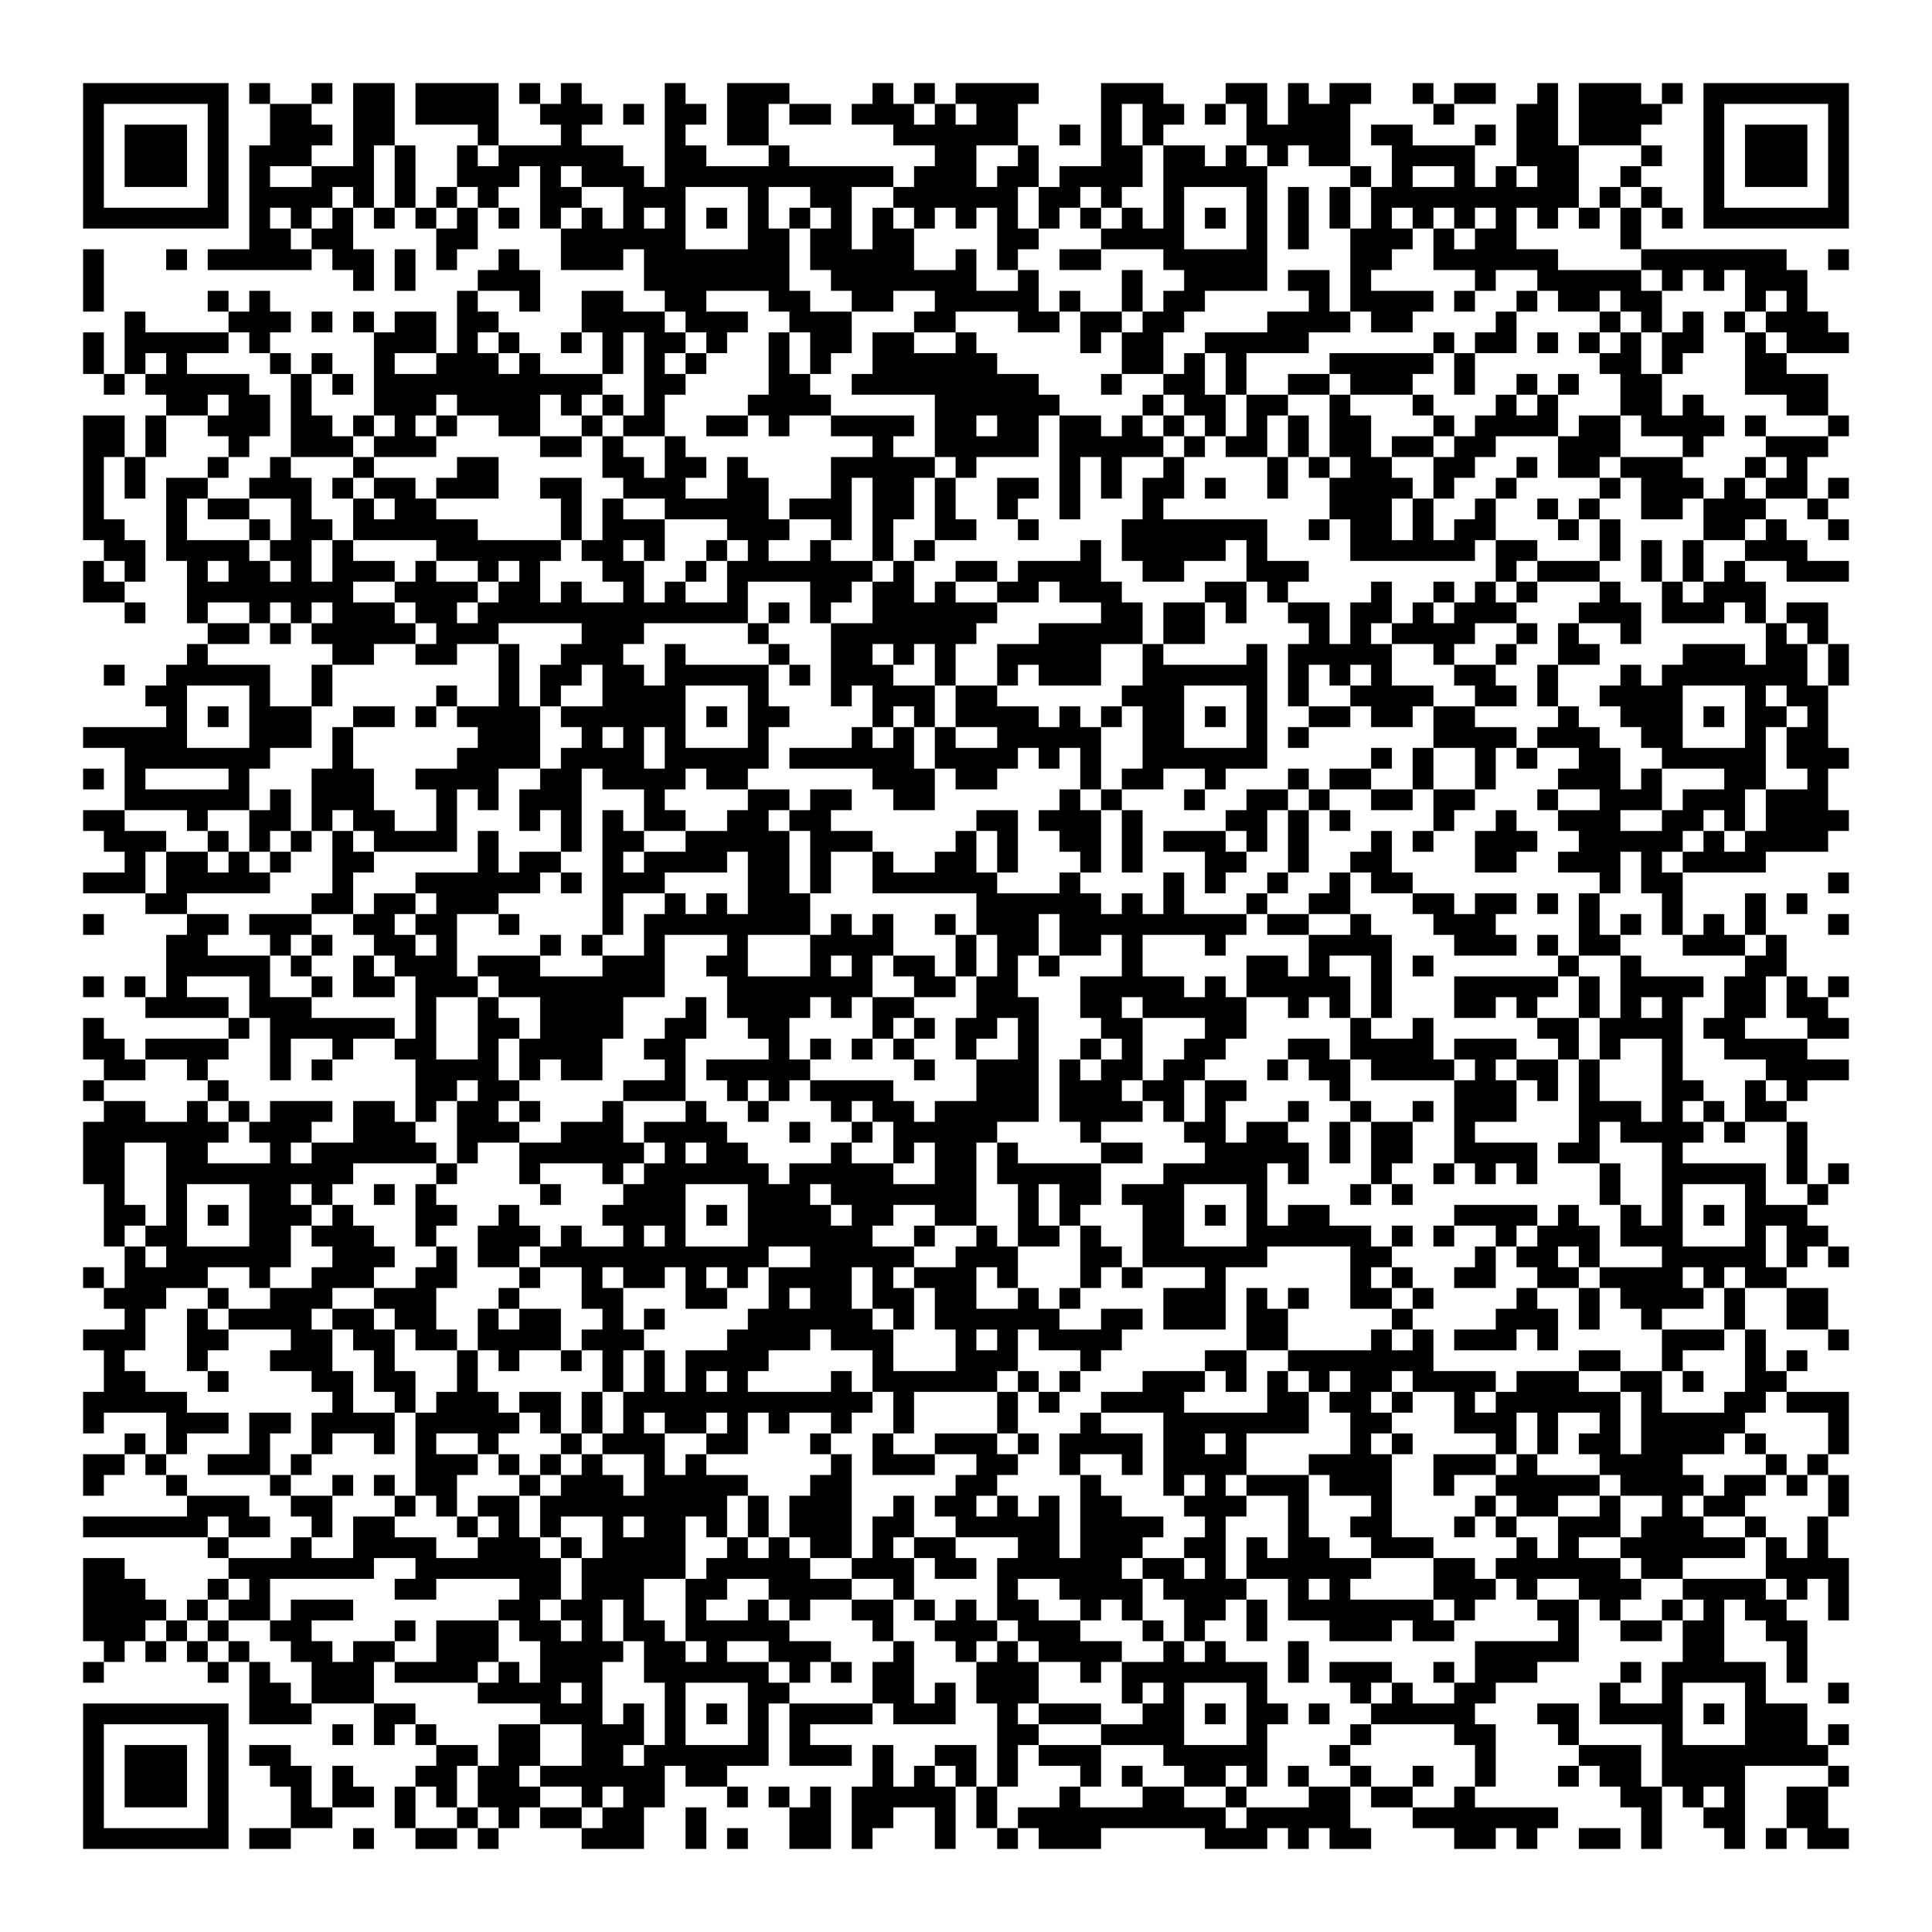
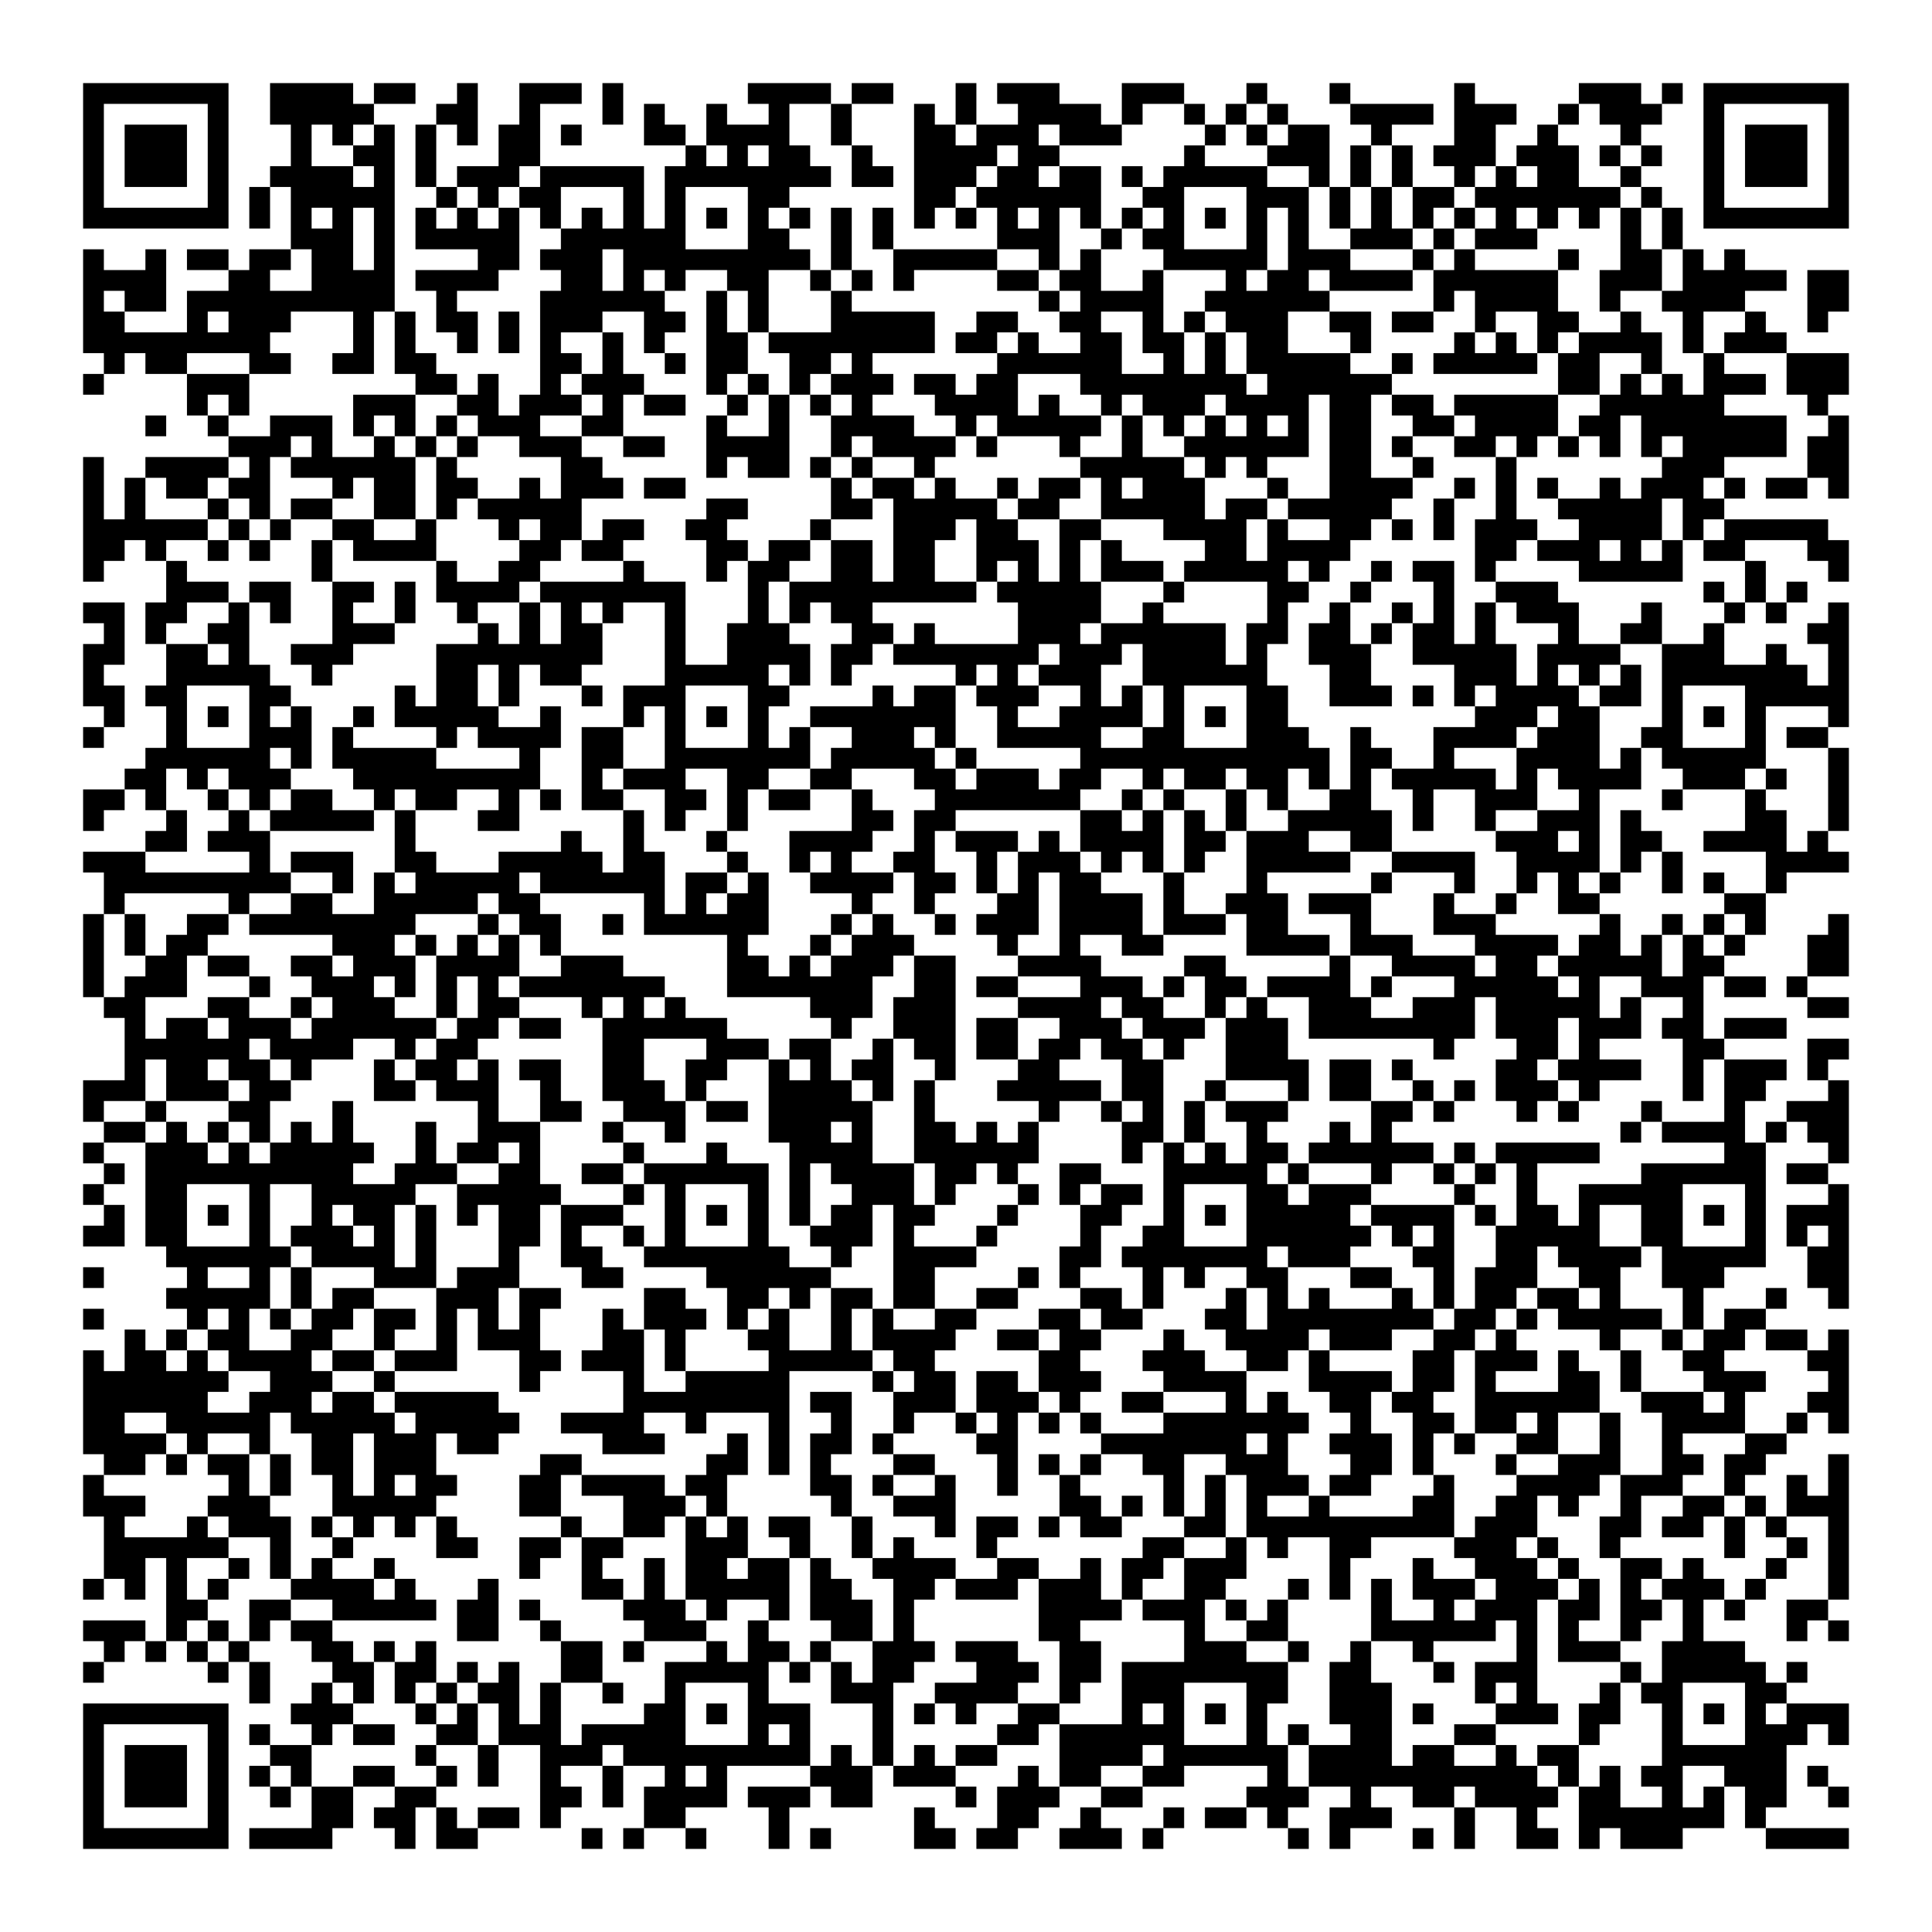
<svg width="167.4mm" height="167.4mm" viewBox="0 0 167.4 167.4" class="segno">
-   <path transform="scale(1.8)" class="qrline" stroke="#000" d="M4 4.5h7m1 0h1m2 0h1m1 0h2m1 0h4m1 0h1m1 0h1m4 0h1m2 0h3m4 0h1m1 0h1m1 0h4m3 0h3m3 0h2m1 0h1m1 0h2m2 0h1m1 0h2m2 0h1m1 0h3m1 0h1m1 0h7m-85 1h1m5 0h1m2 0h2m2 0h2m1 0h4m2 0h3m1 0h1m1 0h2m1 0h2m1 0h2m1 0h3m1 0h1m1 0h2m4 0h1m1 0h2m1 0h1m1 0h1m1 0h3m4 0h1m3 0h2m1 0h4m2 0h1m5 0h1m-85 1h1m1 0h3m1 0h1m2 0h3m1 0h2m4 0h1m3 0h1m4 0h1m2 0h2m6 0h6m2 0h1m1 0h1m1 0h1m4 0h5m1 0h2m3 0h1m1 0h2m1 0h3m3 0h1m1 0h3m1 0h1m-85 1h1m1 0h3m1 0h1m1 0h3m2 0h1m1 0h1m2 0h1m1 0h6m2 0h2m3 0h1m7 0h2m2 0h1m3 0h2m1 0h2m1 0h1m1 0h1m1 0h2m2 0h4m2 0h3m3 0h1m2 0h1m1 0h3m1 0h1m-85 1h1m1 0h3m1 0h1m1 0h1m2 0h3m1 0h1m2 0h3m1 0h1m1 0h3m1 0h11m1 0h3m1 0h2m1 0h4m1 0h5m4 0h1m1 0h1m2 0h1m1 0h1m1 0h2m2 0h1m3 0h1m1 0h3m1 0h1m-85 1h1m5 0h1m1 0h4m1 0h1m1 0h1m1 0h1m1 0h1m2 0h2m2 0h3m3 0h1m2 0h2m2 0h6m1 0h2m1 0h1m2 0h1m3 0h1m1 0h1m1 0h1m1 0h10m1 0h1m1 0h1m2 0h1m5 0h1m-85 1h7m1 0h1m1 0h1m1 0h1m1 0h1m1 0h1m1 0h1m1 0h1m1 0h1m1 0h1m1 0h1m1 0h1m1 0h1m1 0h1m1 0h1m1 0h1m1 0h1m1 0h1m1 0h1m1 0h1m1 0h1m1 0h1m1 0h1m1 0h1m1 0h1m1 0h1m1 0h1m1 0h1m1 0h1m1 0h1m1 0h1m1 0h1m1 0h1m1 0h1m1 0h1m1 0h1m1 0h7m-77 1h2m1 0h2m4 0h2m4 0h6m3 0h2m1 0h2m1 0h2m4 0h2m3 0h4m3 0h1m1 0h1m2 0h3m1 0h1m1 0h2m5 0h1m-75 1h1m3 0h1m1 0h5m1 0h2m1 0h1m1 0h1m2 0h1m2 0h3m1 0h7m1 0h5m2 0h1m1 0h1m2 0h2m3 0h5m4 0h2m2 0h6m4 0h7m2 0h1m-85 1h1m12 0h1m1 0h1m3 0h3m5 0h7m2 0h7m2 0h1m4 0h1m2 0h4m1 0h2m1 0h1m5 0h1m2 0h5m1 0h1m1 0h1m1 0h3m-83 1h1m5 0h1m1 0h1m9 0h1m2 0h1m2 0h2m2 0h2m3 0h2m2 0h2m2 0h5m1 0h1m2 0h1m1 0h2m5 0h1m1 0h4m1 0h1m2 0h1m1 0h2m1 0h2m4 0h1m1 0h1m-81 1h1m4 0h3m1 0h1m1 0h1m1 0h2m1 0h2m4 0h4m1 0h3m2 0h3m3 0h2m3 0h2m1 0h2m1 0h2m4 0h4m1 0h2m4 0h1m4 0h1m1 0h1m1 0h1m1 0h1m1 0h3m-84 1h1m1 0h5m1 0h1m5 0h3m1 0h1m1 0h1m2 0h1m1 0h1m1 0h2m1 0h1m2 0h1m1 0h2m1 0h2m2 0h1m5 0h1m1 0h2m2 0h5m6 0h1m1 0h2m1 0h1m1 0h1m1 0h1m1 0h2m2 0h1m1 0h3m-85 1h1m1 0h1m1 0h1m4 0h1m1 0h1m2 0h1m2 0h3m1 0h1m3 0h1m1 0h1m1 0h1m3 0h1m1 0h1m2 0h6m6 0h2m1 0h1m1 0h1m4 0h5m1 0h1m6 0h2m1 0h1m3 0h2m-81 1h1m1 0h5m2 0h1m1 0h1m1 0h11m2 0h2m4 0h2m2 0h9m3 0h1m2 0h2m1 0h1m2 0h2m1 0h3m2 0h1m2 0h1m1 0h1m2 0h2m4 0h4m-80 1h2m1 0h2m1 0h1m3 0h3m1 0h4m1 0h1m1 0h1m1 0h1m4 0h4m5 0h6m4 0h1m1 0h2m1 0h2m2 0h1m3 0h1m3 0h1m1 0h1m3 0h2m1 0h1m4 0h2m-84 1h2m1 0h1m2 0h3m1 0h2m1 0h1m1 0h1m1 0h1m2 0h2m2 0h1m1 0h2m2 0h2m1 0h1m2 0h4m1 0h2m1 0h2m1 0h2m1 0h1m1 0h1m1 0h1m1 0h1m1 0h1m1 0h2m3 0h1m1 0h4m1 0h2m1 0h4m1 0h1m3 0h1m-85 1h2m1 0h1m3 0h1m2 0h3m1 0h3m5 0h2m1 0h1m2 0h1m9 0h1m2 0h5m1 0h5m1 0h1m1 0h2m1 0h1m1 0h2m1 0h2m1 0h2m3 0h3m3 0h1m3 0h3m-84 1h1m1 0h1m3 0h1m2 0h1m3 0h1m4 0h2m5 0h2m1 0h2m1 0h1m4 0h5m1 0h1m4 0h1m1 0h1m2 0h1m4 0h1m1 0h1m1 0h2m2 0h2m2 0h1m1 0h2m1 0h3m3 0h1m1 0h1m-83 1h1m1 0h1m1 0h2m2 0h3m1 0h1m1 0h2m1 0h3m2 0h2m2 0h3m2 0h2m3 0h1m1 0h2m1 0h1m2 0h2m1 0h1m1 0h1m1 0h2m1 0h1m2 0h1m2 0h4m1 0h1m2 0h1m4 0h1m1 0h3m1 0h1m1 0h2m1 0h1m-85 1h1m3 0h1m1 0h2m2 0h1m2 0h1m1 0h2m6 0h1m1 0h1m2 0h5m1 0h3m1 0h2m1 0h1m2 0h1m2 0h1m3 0h1m8 0h3m1 0h1m2 0h1m2 0h1m1 0h1m2 0h2m1 0h3m2 0h1m-84 1h2m2 0h1m3 0h1m1 0h2m1 0h6m4 0h1m1 0h3m3 0h3m2 0h1m1 0h1m2 0h2m2 0h1m4 0h7m2 0h1m1 0h2m1 0h1m1 0h2m3 0h1m1 0h1m4 0h2m1 0h1m2 0h1m-84 1h2m1 0h4m1 0h2m1 0h1m4 0h6m1 0h2m1 0h1m2 0h1m1 0h1m2 0h1m2 0h1m1 0h1m7 0h1m1 0h5m1 0h1m4 0h6m1 0h2m3 0h1m1 0h1m1 0h1m2 0h3m-83 1h1m1 0h1m2 0h1m1 0h2m1 0h1m1 0h3m1 0h1m2 0h1m1 0h1m3 0h2m2 0h1m1 0h7m1 0h1m2 0h2m1 0h4m2 0h2m3 0h3m9 0h1m1 0h3m2 0h1m1 0h1m1 0h1m2 0h3m-85 1h2m3 0h8m2 0h4m1 0h2m1 0h1m2 0h1m1 0h1m2 0h1m3 0h2m1 0h2m1 0h1m2 0h2m1 0h3m4 0h2m1 0h1m4 0h1m2 0h1m1 0h1m1 0h1m3 0h1m2 0h1m1 0h3m-79 1h1m2 0h1m2 0h1m1 0h1m1 0h3m1 0h2m1 0h13m1 0h1m1 0h1m2 0h6m5 0h2m1 0h2m1 0h1m2 0h2m1 0h2m1 0h1m1 0h3m3 0h3m1 0h3m1 0h1m1 0h2m-78 1h2m1 0h1m1 0h5m1 0h3m4 0h3m5 0h1m3 0h7m3 0h5m1 0h2m5 0h1m1 0h1m1 0h4m2 0h1m1 0h1m2 0h1m6 0h1m1 0h1m-79 1h1m6 0h2m2 0h2m2 0h1m2 0h3m2 0h1m4 0h1m2 0h2m1 0h1m1 0h1m2 0h5m2 0h1m4 0h1m1 0h5m2 0h1m2 0h1m2 0h2m4 0h3m1 0h2m1 0h1m-84 1h1m2 0h5m2 0h1m8 0h1m1 0h2m1 0h2m1 0h5m1 0h1m1 0h3m2 0h1m2 0h1m1 0h3m2 0h6m1 0h1m1 0h1m1 0h1m3 0h2m2 0h1m3 0h1m1 0h7m1 0h1m-82 1h2m3 0h1m2 0h1m5 0h1m2 0h1m1 0h1m2 0h4m3 0h1m3 0h1m1 0h3m1 0h2m6 0h3m3 0h1m1 0h1m2 0h4m2 0h2m1 0h1m2 0h4m3 0h1m1 0h2m-80 1h1m1 0h1m1 0h3m2 0h2m1 0h1m1 0h4m1 0h6m1 0h1m1 0h2m4 0h1m1 0h1m1 0h4m1 0h1m1 0h1m1 0h2m1 0h1m1 0h1m2 0h2m1 0h2m1 0h2m4 0h1m2 0h3m1 0h1m1 0h2m1 0h1m-84 1h5m3 0h3m1 0h1m6 0h3m2 0h1m1 0h1m1 0h1m3 0h1m4 0h1m1 0h1m1 0h1m2 0h5m2 0h2m3 0h1m1 0h1m6 0h4m1 0h3m2 0h2m3 0h1m1 0h2m-82 1h7m3 0h1m5 0h4m1 0h4m1 0h5m1 0h6m1 0h4m1 0h1m1 0h1m2 0h6m5 0h1m1 0h1m2 0h1m1 0h1m2 0h2m2 0h5m1 0h3m-85 1h1m1 0h1m4 0h1m3 0h3m2 0h4m2 0h2m1 0h4m1 0h2m6 0h3m1 0h2m4 0h1m1 0h2m2 0h1m3 0h1m1 0h2m2 0h1m2 0h1m3 0h3m1 0h1m3 0h2m2 0h1m-82 1h6m1 0h1m1 0h3m3 0h1m1 0h1m1 0h3m3 0h1m4 0h2m1 0h2m2 0h2m6 0h1m1 0h1m3 0h1m2 0h2m1 0h1m2 0h2m1 0h2m3 0h1m2 0h3m1 0h3m1 0h3m-84 1h2m3 0h1m2 0h2m1 0h1m1 0h2m2 0h1m3 0h1m1 0h1m1 0h1m1 0h2m2 0h2m1 0h2m7 0h2m1 0h3m1 0h1m4 0h2m1 0h1m1 0h1m4 0h1m2 0h1m2 0h3m2 0h2m1 0h1m1 0h4m-84 1h3m2 0h1m1 0h1m1 0h1m1 0h1m1 0h4m1 0h1m3 0h1m1 0h2m2 0h5m1 0h3m4 0h1m1 0h1m2 0h2m1 0h1m1 0h3m1 0h1m1 0h1m3 0h1m1 0h1m2 0h3m2 0h5m1 0h1m1 0h4m-82 1h1m1 0h2m1 0h1m1 0h1m2 0h2m5 0h1m1 0h2m2 0h1m1 0h4m1 0h2m1 0h1m2 0h1m2 0h2m1 0h1m3 0h1m1 0h1m3 0h2m2 0h1m2 0h2m4 0h2m2 0h3m1 0h1m1 0h4m-81 1h3m1 0h5m3 0h1m3 0h6m1 0h1m1 0h3m4 0h2m1 0h1m2 0h6m3 0h1m4 0h1m1 0h1m2 0h1m2 0h1m1 0h2m9 0h1m1 0h2m7 0h1m-82 1h2m6 0h2m1 0h2m1 0h3m5 0h1m2 0h1m1 0h1m1 0h3m8 0h6m1 0h1m1 0h1m3 0h1m2 0h2m3 0h2m1 0h2m1 0h1m1 0h1m3 0h1m3 0h1m1 0h1m-83 1h1m4 0h2m1 0h3m2 0h2m1 0h2m2 0h1m4 0h1m1 0h8m1 0h1m1 0h1m2 0h1m1 0h3m1 0h9m1 0h2m2 0h1m3 0h3m4 0h1m1 0h1m1 0h1m1 0h1m1 0h1m3 0h1m-81 1h2m3 0h1m1 0h1m2 0h2m1 0h1m4 0h1m1 0h1m2 0h1m3 0h1m3 0h4m3 0h1m1 0h2m1 0h2m1 0h1m3 0h1m4 0h4m3 0h3m1 0h1m1 0h2m3 0h3m1 0h1m-78 1h5m1 0h1m2 0h1m1 0h3m1 0h3m3 0h3m2 0h2m3 0h1m1 0h1m1 0h2m1 0h1m1 0h1m1 0h1m3 0h1m5 0h2m1 0h1m2 0h1m1 0h1m6 0h1m2 0h1m5 0h2m-82 1h1m1 0h1m1 0h1m3 0h1m2 0h1m1 0h2m1 0h3m1 0h8m3 0h7m2 0h2m1 0h2m3 0h5m1 0h1m1 0h5m1 0h1m3 0h5m1 0h1m1 0h4m1 0h2m1 0h1m1 0h1m-82 1h4m1 0h3m5 0h1m2 0h1m2 0h4m3 0h1m1 0h4m1 0h1m1 0h2m3 0h3m2 0h2m1 0h5m2 0h1m1 0h1m1 0h1m3 0h2m1 0h1m2 0h1m1 0h1m1 0h1m2 0h2m1 0h2m-84 1h1m6 0h1m1 0h6m1 0h1m2 0h2m1 0h4m2 0h2m2 0h2m4 0h1m1 0h1m1 0h2m1 0h1m3 0h2m3 0h2m5 0h1m2 0h1m5 0h2m1 0h4m1 0h2m3 0h2m-85 1h2m1 0h4m2 0h1m2 0h1m2 0h2m2 0h1m1 0h4m2 0h2m4 0h1m1 0h1m1 0h1m1 0h1m2 0h1m2 0h1m2 0h1m1 0h1m2 0h2m3 0h2m1 0h4m1 0h3m2 0h1m1 0h1m2 0h1m2 0h4m-82 1h2m2 0h1m3 0h1m1 0h1m4 0h4m1 0h1m1 0h2m3 0h1m1 0h5m5 0h1m2 0h3m1 0h1m1 0h2m1 0h2m3 0h1m1 0h2m1 0h4m1 0h1m1 0h2m1 0h1m3 0h1m4 0h4m-85 1h1m5 0h1m9 0h2m1 0h2m5 0h3m2 0h1m1 0h1m1 0h4m4 0h3m1 0h3m1 0h2m1 0h2m4 0h1m5 0h3m1 0h1m1 0h1m3 0h2m2 0h1m1 0h1m-82 1h2m2 0h1m1 0h1m1 0h3m1 0h2m1 0h1m1 0h2m1 0h1m3 0h1m3 0h1m2 0h1m3 0h1m1 0h2m1 0h5m1 0h4m1 0h1m1 0h1m3 0h1m2 0h1m2 0h1m1 0h3m3 0h3m1 0h1m1 0h1m1 0h2m-82 1h7m1 0h3m2 0h3m2 0h3m2 0h3m1 0h4m3 0h1m2 0h1m1 0h5m4 0h1m4 0h2m1 0h2m2 0h1m1 0h2m2 0h1m5 0h1m1 0h4m1 0h1m2 0h1m-83 1h2m2 0h2m3 0h1m1 0h6m1 0h1m2 0h6m1 0h1m1 0h2m4 0h1m2 0h1m1 0h2m1 0h1m4 0h2m3 0h5m1 0h1m1 0h2m2 0h4m1 0h2m3 0h1m5 0h1m-83 1h2m2 0h9m4 0h1m3 0h1m3 0h1m1 0h6m1 0h5m2 0h2m1 0h5m3 0h5m1 0h1m3 0h1m2 0h1m1 0h1m1 0h1m3 0h1m2 0h5m1 0h1m1 0h1m-84 1h1m2 0h1m3 0h2m1 0h1m2 0h1m1 0h1m5 0h1m3 0h3m3 0h3m1 0h7m2 0h1m1 0h2m1 0h3m3 0h1m4 0h1m1 0h1m9 0h1m2 0h1m3 0h1m2 0h1m-83 1h2m1 0h1m1 0h1m1 0h3m1 0h1m3 0h2m2 0h1m4 0h4m1 0h1m1 0h4m1 0h2m2 0h2m2 0h1m1 0h1m3 0h2m1 0h1m1 0h1m1 0h2m6 0h4m1 0h1m2 0h1m1 0h1m1 0h1m1 0h3m-82 1h1m1 0h2m3 0h2m1 0h3m2 0h1m2 0h3m1 0h1m2 0h1m1 0h1m3 0h6m2 0h1m2 0h1m1 0h2m1 0h1m2 0h2m3 0h6m1 0h1m1 0h1m2 0h1m1 0h3m1 0h3m3 0h1m1 0h2m-82 1h1m1 0h6m2 0h3m2 0h1m1 0h2m1 0h11m2 0h5m2 0h3m3 0h2m1 0h6m4 0h2m4 0h1m1 0h2m1 0h1m3 0h5m1 0h1m1 0h1m-85 1h1m1 0h4m2 0h1m2 0h3m2 0h2m3 0h1m2 0h1m1 0h2m1 0h1m1 0h1m1 0h4m1 0h1m1 0h3m1 0h1m3 0h1m1 0h1m3 0h1m6 0h1m1 0h1m2 0h2m2 0h2m1 0h4m1 0h1m1 0h2m-81 1h3m2 0h1m2 0h3m2 0h3m3 0h1m3 0h2m3 0h2m2 0h1m1 0h2m1 0h2m1 0h2m2 0h1m1 0h1m4 0h3m1 0h1m1 0h1m2 0h2m1 0h1m4 0h1m2 0h1m1 0h4m1 0h1m2 0h2m-82 1h1m2 0h1m1 0h4m1 0h2m1 0h2m2 0h1m1 0h2m2 0h1m1 0h1m4 0h6m1 0h1m1 0h6m2 0h2m1 0h3m1 0h2m5 0h1m4 0h3m1 0h1m2 0h1m3 0h1m2 0h2m-84 1h3m2 0h2m3 0h2m1 0h2m1 0h2m1 0h4m1 0h3m4 0h4m1 0h3m3 0h1m1 0h1m1 0h4m6 0h2m4 0h1m1 0h1m1 0h3m1 0h1m5 0h3m1 0h1m3 0h1m-84 1h1m3 0h1m3 0h3m2 0h1m3 0h1m1 0h1m2 0h1m1 0h1m1 0h1m1 0h4m5 0h1m3 0h3m3 0h1m5 0h2m2 0h7m7 0h2m2 0h1m3 0h1m1 0h1m-82 1h2m3 0h1m4 0h2m1 0h2m2 0h1m6 0h1m1 0h1m1 0h1m1 0h1m4 0h1m1 0h6m1 0h1m1 0h1m3 0h3m1 0h1m1 0h1m1 0h1m1 0h2m1 0h4m1 0h3m2 0h2m1 0h1m2 0h2m-82 1h5m7 0h1m2 0h1m1 0h3m1 0h2m1 0h1m1 0h12m1 0h1m4 0h1m1 0h1m2 0h4m4 0h2m1 0h2m1 0h1m2 0h1m1 0h6m1 0h1m3 0h2m1 0h3m-85 1h1m3 0h3m1 0h2m1 0h4m1 0h5m1 0h1m1 0h1m1 0h1m1 0h2m1 0h1m1 0h1m2 0h1m2 0h1m4 0h1m3 0h1m3 0h7m2 0h2m3 0h3m1 0h1m2 0h1m1 0h5m4 0h1m-83 1h1m1 0h1m3 0h1m2 0h1m2 0h1m1 0h1m2 0h1m3 0h1m1 0h3m2 0h2m3 0h1m2 0h1m2 0h3m1 0h1m1 0h4m1 0h2m1 0h1m5 0h1m1 0h1m4 0h1m1 0h1m1 0h2m1 0h4m1 0h1m3 0h1m-85 1h2m1 0h1m2 0h3m1 0h1m5 0h3m1 0h1m1 0h1m1 0h1m2 0h1m1 0h1m6 0h1m1 0h3m2 0h2m2 0h1m2 0h1m1 0h4m3 0h4m2 0h3m1 0h1m3 0h4m4 0h1m1 0h1m-84 1h1m3 0h1m4 0h1m2 0h1m1 0h1m1 0h2m3 0h1m1 0h3m1 0h5m3 0h2m5 0h2m4 0h1m3 0h1m1 0h1m1 0h3m1 0h3m2 0h1m2 0h5m1 0h4m1 0h2m1 0h1m1 0h1m-80 1h3m2 0h2m3 0h1m1 0h1m1 0h2m1 0h9m1 0h1m1 0h3m2 0h1m1 0h2m1 0h1m1 0h1m1 0h2m3 0h3m2 0h1m3 0h1m4 0h1m1 0h2m2 0h1m2 0h1m1 0h2m4 0h1m-85 1h6m1 0h2m2 0h1m1 0h2m3 0h1m1 0h1m1 0h1m2 0h1m1 0h2m1 0h1m1 0h1m1 0h3m1 0h2m2 0h5m1 0h4m2 0h1m3 0h1m2 0h2m3 0h1m1 0h1m2 0h3m1 0h3m2 0h1m2 0h1m-78 1h1m3 0h1m2 0h4m2 0h3m1 0h1m1 0h4m2 0h1m1 0h1m1 0h2m1 0h1m1 0h2m3 0h2m1 0h3m2 0h2m1 0h1m1 0h2m2 0h3m4 0h1m1 0h1m2 0h6m1 0h1m1 0h1m-84 1h2m5 0h7m2 0h7m1 0h5m1 0h5m2 0h3m1 0h2m1 0h6m1 0h2m1 0h1m1 0h6m3 0h2m1 0h6m1 0h2m4 0h4m-85 1h3m3 0h1m1 0h1m6 0h2m4 0h2m1 0h3m2 0h2m2 0h4m2 0h1m4 0h1m2 0h4m1 0h4m2 0h1m1 0h1m4 0h3m1 0h1m2 0h3m2 0h4m1 0h1m1 0h1m-85 1h4m1 0h1m1 0h2m1 0h3m7 0h2m1 0h2m1 0h1m2 0h1m2 0h1m1 0h1m2 0h2m1 0h1m1 0h1m1 0h2m2 0h1m1 0h1m2 0h2m1 0h1m1 0h7m1 0h1m3 0h2m1 0h1m2 0h1m1 0h1m1 0h2m2 0h1m-85 1h3m1 0h1m1 0h1m2 0h2m4 0h1m1 0h3m1 0h2m1 0h1m1 0h2m1 0h5m4 0h1m2 0h3m1 0h3m3 0h1m1 0h1m2 0h1m3 0h3m1 0h2m5 0h1m2 0h2m1 0h2m2 0h2m-82 1h1m1 0h1m1 0h1m1 0h1m2 0h2m1 0h2m2 0h3m2 0h4m1 0h2m1 0h1m2 0h3m3 0h1m2 0h1m1 0h1m1 0h4m2 0h1m1 0h1m3 0h1m8 0h5m5 0h2m3 0h1m-83 1h1m5 0h1m1 0h1m2 0h3m1 0h4m1 0h1m1 0h3m2 0h6m1 0h1m1 0h1m1 0h2m3 0h3m2 0h1m1 0h7m1 0h1m1 0h3m2 0h1m1 0h3m4 0h1m1 0h5m1 0h1m-75 1h2m1 0h3m5 0h4m1 0h1m3 0h1m3 0h2m4 0h2m1 0h1m1 0h3m4 0h1m1 0h1m3 0h1m4 0h1m1 0h1m2 0h2m5 0h1m2 0h1m3 0h1m3 0h1m-85 1h7m1 0h3m3 0h2m6 0h3m1 0h1m1 0h1m1 0h1m1 0h1m1 0h4m1 0h3m2 0h1m1 0h3m2 0h2m1 0h1m1 0h2m1 0h1m2 0h5m3 0h2m1 0h4m1 0h1m1 0h3m-83 1h1m5 0h1m5 0h1m1 0h1m1 0h1m3 0h2m2 0h3m1 0h1m3 0h1m1 0h1m9 0h2m3 0h4m3 0h1m4 0h1m4 0h2m3 0h1m4 0h1m3 0h3m1 0h1m-85 1h1m1 0h3m1 0h1m1 0h2m7 0h2m1 0h2m2 0h2m1 0h6m1 0h3m1 0h1m2 0h2m1 0h1m1 0h3m3 0h5m3 0h1m6 0h1m4 0h3m1 0h8m-84 1h1m1 0h3m1 0h1m2 0h2m1 0h1m3 0h2m1 0h2m1 0h6m1 0h2m7 0h1m1 0h1m1 0h1m1 0h1m3 0h1m1 0h1m2 0h2m1 0h1m1 0h1m2 0h1m2 0h1m2 0h1m3 0h1m1 0h2m1 0h4m4 0h1m-85 1h1m1 0h3m1 0h1m3 0h1m1 0h2m1 0h1m1 0h1m1 0h3m2 0h1m1 0h2m3 0h1m1 0h1m1 0h1m1 0h5m1 0h1m3 0h1m3 0h2m2 0h1m3 0h2m1 0h2m2 0h1m7 0h2m1 0h1m1 0h1m2 0h2m-84 1h1m5 0h1m3 0h2m3 0h1m2 0h1m1 0h1m1 0h2m1 0h2m2 0h1m4 0h2m1 0h2m2 0h1m1 0h1m1 0h10m1 0h5m3 0h7m4 0h1m2 0h2m2 0h2m-84 1h7m1 0h2m3 0h1m2 0h2m1 0h1m4 0h3m2 0h1m1 0h1m2 0h2m1 0h1m3 0h1m2 0h1m1 0h3m5 0h3m1 0h1m1 0h2m4 0h2m1 0h1m2 0h2m1 0h1m3 0h1m1 0h1m1 0h2" />
+   <path transform="scale(1.8)" class="qrline" stroke="#000" d="M4 4.5h7m2 0h4m1 0h2m2 0h1m2 0h3m1 0h1m6 0h4m1 0h2m3 0h1m1 0h3m3 0h3m3 0h1m3 0h1m5 0h1m5 0h3m1 0h1m1 0h7m-85 1h1m5 0h1m2 0h5m3 0h2m2 0h1m3 0h1m1 0h1m2 0h1m2 0h1m2 0h1m3 0h1m1 0h1m2 0h4m1 0h1m2 0h1m1 0h1m1 0h1m3 0h4m1 0h3m2 0h1m1 0h3m2 0h1m5 0h1m-85 1h1m1 0h3m1 0h1m3 0h1m1 0h1m1 0h1m1 0h1m1 0h1m1 0h2m1 0h1m3 0h2m1 0h4m2 0h1m3 0h2m1 0h3m1 0h3m4 0h1m1 0h1m1 0h2m2 0h1m3 0h2m2 0h1m3 0h1m3 0h1m1 0h3m1 0h1m-85 1h1m1 0h3m1 0h1m3 0h1m2 0h2m1 0h1m3 0h2m7 0h1m1 0h1m1 0h2m2 0h1m2 0h4m1 0h2m6 0h1m3 0h3m1 0h1m1 0h1m1 0h3m1 0h3m1 0h1m1 0h1m2 0h1m1 0h3m1 0h1m-85 1h1m1 0h3m1 0h1m2 0h4m1 0h1m1 0h1m1 0h3m1 0h5m1 0h8m1 0h2m1 0h3m1 0h2m1 0h2m1 0h1m1 0h5m2 0h1m1 0h1m1 0h1m2 0h1m1 0h1m1 0h2m2 0h1m3 0h1m1 0h3m1 0h1m-85 1h1m5 0h1m1 0h1m1 0h5m2 0h1m1 0h1m1 0h2m3 0h1m1 0h1m3 0h2m6 0h2m1 0h6m2 0h2m3 0h3m1 0h1m1 0h1m1 0h2m1 0h7m1 0h1m2 0h1m5 0h1m-85 1h7m1 0h1m1 0h1m1 0h1m1 0h1m1 0h1m1 0h1m1 0h1m1 0h1m1 0h1m1 0h1m1 0h1m1 0h1m1 0h1m1 0h1m1 0h1m1 0h1m1 0h1m1 0h1m1 0h1m1 0h1m1 0h1m1 0h1m1 0h1m1 0h1m1 0h1m1 0h1m1 0h1m1 0h1m1 0h1m1 0h1m1 0h1m1 0h1m1 0h1m1 0h1m1 0h1m1 0h7m-75 1h3m1 0h1m1 0h5m2 0h6m3 0h2m2 0h1m1 0h1m5 0h3m2 0h1m1 0h2m3 0h1m1 0h1m2 0h3m1 0h1m1 0h3m4 0h1m1 0h1m-77 1h1m2 0h1m1 0h2m1 0h2m1 0h2m1 0h1m4 0h2m1 0h3m1 0h9m1 0h1m2 0h5m2 0h1m1 0h1m3 0h5m1 0h3m3 0h1m1 0h1m4 0h1m2 0h2m1 0h1m1 0h1m-80 1h4m3 0h2m2 0h4m1 0h4m3 0h2m1 0h1m1 0h1m2 0h2m2 0h1m1 0h1m1 0h1m4 0h2m1 0h2m2 0h1m3 0h1m1 0h2m1 0h4m1 0h6m2 0h3m1 0h5m1 0h2m-85 1h1m1 0h2m1 0h10m2 0h1m4 0h6m2 0h1m1 0h1m3 0h1m9 0h1m1 0h4m2 0h6m5 0h1m1 0h4m2 0h1m2 0h4m3 0h2m-85 1h2m3 0h1m1 0h3m3 0h1m1 0h1m1 0h2m1 0h1m1 0h3m2 0h2m1 0h1m1 0h1m3 0h5m2 0h2m2 0h2m2 0h1m1 0h1m1 0h3m2 0h2m1 0h2m2 0h1m2 0h2m2 0h1m2 0h1m2 0h1m2 0h1m-84 1h9m4 0h1m1 0h1m2 0h1m1 0h1m1 0h1m2 0h1m1 0h1m2 0h2m1 0h8m1 0h2m1 0h1m2 0h2m1 0h2m1 0h1m1 0h2m3 0h1m4 0h1m1 0h1m1 0h1m1 0h4m1 0h1m1 0h3m-81 1h1m1 0h2m3 0h2m2 0h2m1 0h2m5 0h2m1 0h1m2 0h1m1 0h2m2 0h2m1 0h1m6 0h6m2 0h1m1 0h1m1 0h5m2 0h1m1 0h5m1 0h2m2 0h1m2 0h1m3 0h3m-85 1h1m4 0h3m8 0h2m1 0h1m2 0h1m1 0h3m3 0h1m1 0h1m1 0h1m1 0h3m1 0h2m1 0h2m3 0h8m1 0h6m8 0h2m1 0h1m1 0h1m1 0h3m1 0h3m-80 1h1m1 0h1m5 0h3m2 0h2m1 0h3m1 0h1m1 0h2m2 0h1m1 0h1m1 0h1m1 0h1m3 0h4m1 0h1m2 0h1m1 0h3m1 0h4m1 0h2m1 0h2m1 0h5m2 0h6m4 0h1m-81 1h1m2 0h1m2 0h3m1 0h1m1 0h1m1 0h1m1 0h3m2 0h2m4 0h1m2 0h1m2 0h4m2 0h1m1 0h5m1 0h1m1 0h1m1 0h1m1 0h1m1 0h1m1 0h2m2 0h2m1 0h4m1 0h2m1 0h7m2 0h1m-78 1h3m1 0h1m2 0h1m1 0h1m1 0h1m2 0h3m2 0h2m2 0h4m2 0h1m1 0h4m1 0h1m3 0h1m2 0h1m2 0h6m1 0h2m1 0h1m2 0h2m1 0h1m1 0h1m1 0h1m1 0h1m1 0h5m1 0h2m-85 1h1m2 0h4m1 0h1m1 0h6m1 0h1m5 0h2m5 0h1m1 0h2m1 0h1m1 0h1m2 0h1m7 0h5m1 0h1m1 0h1m3 0h2m2 0h1m3 0h1m7 0h3m4 0h2m-85 1h1m1 0h1m1 0h2m1 0h2m3 0h1m1 0h2m1 0h2m2 0h1m1 0h3m1 0h2m7 0h1m1 0h2m1 0h1m2 0h1m1 0h2m1 0h1m1 0h3m3 0h1m2 0h4m2 0h1m1 0h1m1 0h1m2 0h1m1 0h3m1 0h1m1 0h2m1 0h1m-85 1h1m1 0h1m3 0h1m1 0h1m1 0h2m2 0h2m1 0h1m1 0h5m6 0h2m4 0h2m1 0h5m1 0h2m2 0h5m1 0h2m1 0h5m2 0h1m2 0h1m2 0h5m1 0h2m-79 1h6m1 0h1m1 0h1m2 0h2m2 0h1m3 0h1m1 0h2m1 0h2m2 0h2m4 0h1m3 0h3m1 0h2m2 0h2m3 0h4m1 0h1m2 0h2m1 0h1m1 0h1m1 0h3m2 0h4m1 0h1m1 0h5m-84 1h2m1 0h1m2 0h1m1 0h1m2 0h1m1 0h4m4 0h2m1 0h2m4 0h2m1 0h2m1 0h2m1 0h2m2 0h3m1 0h1m1 0h1m4 0h2m1 0h4m6 0h2m1 0h3m1 0h1m1 0h1m1 0h2m3 0h2m-85 1h1m3 0h1m6 0h1m5 0h1m2 0h2m4 0h1m3 0h1m1 0h2m2 0h2m1 0h2m2 0h1m1 0h1m1 0h1m1 0h3m1 0h5m1 0h1m2 0h1m1 0h2m1 0h1m4 0h5m3 0h1m3 0h1m-81 1h3m1 0h2m2 0h2m1 0h1m1 0h4m1 0h7m3 0h1m1 0h9m1 0h5m3 0h1m4 0h2m2 0h1m3 0h1m2 0h3m7 0h1m1 0h1m1 0h1m-83 1h2m1 0h2m2 0h1m1 0h1m2 0h1m2 0h1m2 0h1m2 0h1m1 0h1m1 0h1m2 0h1m3 0h1m1 0h1m1 0h2m7 0h4m2 0h1m5 0h1m2 0h1m2 0h1m1 0h1m1 0h1m1 0h3m3 0h1m3 0h1m1 0h1m2 0h1m-84 1h1m1 0h1m2 0h2m4 0h3m4 0h1m1 0h1m1 0h2m3 0h1m2 0h3m3 0h2m1 0h1m4 0h3m1 0h6m1 0h2m1 0h2m1 0h1m1 0h2m1 0h1m3 0h1m2 0h2m2 0h1m4 0h2m-85 1h2m2 0h2m1 0h1m2 0h3m4 0h8m3 0h1m2 0h4m1 0h2m1 0h7m1 0h3m1 0h4m1 0h1m2 0h3m2 0h5m1 0h4m2 0h3m2 0h1m2 0h1m-85 1h1m3 0h5m2 0h1m5 0h2m1 0h1m1 0h2m4 0h5m1 0h1m1 0h1m5 0h1m1 0h1m1 0h3m2 0h6m3 0h2m4 0h3m1 0h1m1 0h1m1 0h1m1 0h7m1 0h1m-85 1h2m1 0h2m3 0h2m5 0h1m1 0h2m1 0h1m3 0h1m1 0h3m3 0h2m4 0h1m1 0h2m1 0h3m2 0h1m1 0h1m1 0h1m3 0h2m2 0h3m1 0h1m1 0h1m1 0h4m1 0h2m1 0h1m3 0h5m-84 1h1m2 0h1m1 0h1m1 0h1m1 0h1m2 0h1m1 0h5m2 0h1m3 0h1m1 0h1m1 0h1m1 0h1m2 0h7m2 0h1m2 0h4m1 0h1m1 0h1m1 0h2m9 0h3m1 0h2m3 0h1m1 0h1m1 0h1m3 0h1m-85 1h1m3 0h1m3 0h3m1 0h1m4 0h1m1 0h4m1 0h2m2 0h1m3 0h1m1 0h1m2 0h3m1 0h1m2 0h5m2 0h2m3 0h3m2 0h1m3 0h4m1 0h3m2 0h2m3 0h1m1 0h2m-81 1h6m1 0h1m1 0h5m4 0h1m2 0h2m2 0h7m1 0h5m1 0h1m5 0h12m1 0h2m2 0h1m3 0h4m1 0h1m1 0h5m3 0h1m-83 1h2m1 0h1m1 0h3m3 0h9m2 0h1m1 0h3m2 0h2m2 0h2m3 0h2m1 0h3m1 0h2m2 0h1m1 0h2m1 0h2m1 0h1m1 0h1m1 0h5m1 0h1m1 0h4m2 0h3m1 0h1m2 0h1m-85 1h2m1 0h1m2 0h1m1 0h1m1 0h2m2 0h1m1 0h2m2 0h1m1 0h1m1 0h2m2 0h2m1 0h1m1 0h2m2 0h1m3 0h7m2 0h1m1 0h1m2 0h1m1 0h1m2 0h2m2 0h1m2 0h3m2 0h1m3 0h1m3 0h1m3 0h1m-85 1h1m3 0h1m2 0h1m1 0h5m1 0h1m3 0h2m5 0h1m1 0h1m2 0h1m5 0h2m1 0h2m6 0h2m1 0h1m1 0h1m1 0h1m2 0h5m1 0h1m2 0h1m2 0h3m1 0h1m5 0h2m2 0h1m-82 1h2m1 0h3m6 0h1m7 0h1m2 0h1m3 0h1m3 0h4m2 0h1m1 0h3m1 0h1m1 0h4m1 0h2m1 0h3m2 0h2m5 0h3m1 0h1m1 0h2m2 0h4m1 0h1m-84 1h3m5 0h1m1 0h3m2 0h2m3 0h5m1 0h2m3 0h1m2 0h1m1 0h1m2 0h2m2 0h1m1 0h3m1 0h1m1 0h1m1 0h1m2 0h5m2 0h4m2 0h4m1 0h1m1 0h1m4 0h4m-84 1h9m2 0h1m1 0h1m1 0h5m1 0h6m1 0h2m1 0h1m2 0h4m1 0h2m1 0h1m1 0h1m1 0h2m3 0h1m3 0h1m5 0h1m3 0h1m2 0h1m1 0h1m1 0h1m2 0h1m1 0h1m2 0h1m-81 1h1m5 0h1m2 0h2m2 0h5m1 0h2m5 0h1m1 0h1m1 0h2m4 0h1m2 0h1m3 0h2m1 0h4m1 0h1m2 0h3m1 0h3m3 0h1m2 0h1m2 0h2m6 0h2m-81 1h1m1 0h1m2 0h2m1 0h8m3 0h1m1 0h2m2 0h1m1 0h6m3 0h1m1 0h1m2 0h1m1 0h3m1 0h4m1 0h3m1 0h2m3 0h1m3 0h3m5 0h1m2 0h1m1 0h1m1 0h1m3 0h1m-85 1h1m1 0h1m1 0h2m6 0h3m1 0h1m1 0h1m1 0h1m1 0h1m8 0h1m3 0h1m1 0h3m4 0h1m2 0h1m2 0h2m4 0h4m1 0h3m3 0h4m1 0h2m1 0h1m1 0h1m1 0h1m3 0h2m-85 1h1m2 0h2m1 0h2m2 0h2m1 0h3m1 0h4m2 0h3m5 0h2m1 0h1m1 0h3m1 0h2m3 0h4m4 0h2m5 0h1m2 0h4m1 0h2m1 0h5m1 0h2m4 0h2m-85 1h1m1 0h3m3 0h1m2 0h3m1 0h1m1 0h1m1 0h1m1 0h7m3 0h7m2 0h2m1 0h2m3 0h3m1 0h1m1 0h2m1 0h4m1 0h1m3 0h5m1 0h1m2 0h3m1 0h2m1 0h1m-82 1h2m3 0h2m2 0h1m1 0h3m2 0h1m1 0h2m3 0h1m1 0h1m1 0h1m6 0h3m1 0h3m3 0h4m1 0h2m2 0h1m1 0h1m2 0h3m2 0h3m1 0h5m1 0h1m2 0h1m5 0h2m-83 1h1m1 0h2m1 0h3m1 0h6m1 0h2m1 0h2m2 0h6m5 0h1m2 0h3m1 0h2m2 0h3m1 0h3m1 0h3m1 0h8m1 0h3m1 0h3m1 0h2m1 0h3m-80 1h6m1 0h4m2 0h1m1 0h2m6 0h2m3 0h3m1 0h2m2 0h1m1 0h2m1 0h2m1 0h2m1 0h2m1 0h1m2 0h3m7 0h1m3 0h2m1 0h1m4 0h2m4 0h2m-83 1h1m1 0h2m1 0h2m1 0h1m3 0h1m1 0h2m1 0h1m1 0h2m2 0h2m2 0h2m2 0h1m1 0h1m1 0h2m2 0h1m3 0h2m3 0h2m3 0h4m1 0h2m1 0h1m4 0h2m1 0h4m2 0h1m1 0h3m1 0h1m-84 1h3m1 0h3m1 0h2m4 0h2m1 0h3m2 0h1m2 0h3m1 0h1m3 0h4m1 0h1m1 0h1m3 0h5m1 0h2m2 0h1m3 0h1m1 0h2m2 0h1m1 0h1m1 0h3m1 0h1m4 0h1m1 0h2m3 0h1m-85 1h1m2 0h1m3 0h2m3 0h1m6 0h1m2 0h2m2 0h3m1 0h2m1 0h5m2 0h1m5 0h1m2 0h1m1 0h1m1 0h1m1 0h3m4 0h2m1 0h1m3 0h1m1 0h1m3 0h1m3 0h1m2 0h3m-84 1h2m1 0h1m1 0h1m1 0h1m1 0h1m1 0h1m3 0h1m2 0h3m3 0h1m2 0h1m4 0h3m1 0h1m2 0h2m1 0h1m1 0h1m4 0h2m1 0h1m2 0h1m3 0h1m1 0h1m11 0h1m1 0h4m1 0h1m1 0h2m-85 1h1m2 0h3m1 0h1m1 0h5m2 0h1m1 0h2m1 0h1m4 0h1m3 0h1m3 0h4m2 0h6m4 0h1m1 0h1m1 0h1m1 0h2m1 0h6m1 0h1m1 0h5m6 0h2m3 0h1m-84 1h1m1 0h10m2 0h3m2 0h2m2 0h2m1 0h6m1 0h1m1 0h4m1 0h2m1 0h1m2 0h2m3 0h5m1 0h1m3 0h1m2 0h1m1 0h1m1 0h1m5 0h6m1 0h2m-84 1h1m2 0h2m3 0h1m2 0h5m2 0h5m3 0h1m1 0h1m3 0h1m1 0h1m2 0h3m1 0h1m3 0h1m1 0h1m1 0h2m1 0h1m3 0h2m1 0h3m4 0h1m2 0h1m2 0h5m3 0h1m3 0h1m-84 1h1m1 0h2m1 0h1m1 0h1m2 0h1m1 0h2m1 0h1m1 0h1m1 0h2m1 0h3m2 0h1m1 0h1m1 0h1m1 0h1m1 0h2m1 0h2m3 0h1m3 0h2m2 0h1m1 0h1m1 0h5m1 0h4m1 0h1m1 0h2m1 0h1m2 0h2m1 0h1m1 0h1m1 0h3m-85 1h2m1 0h2m3 0h1m1 0h3m1 0h1m1 0h1m3 0h2m1 0h1m2 0h1m1 0h1m3 0h1m2 0h3m1 0h1m3 0h1m4 0h1m2 0h2m3 0h6m1 0h1m1 0h1m2 0h5m2 0h2m3 0h1m1 0h1m1 0h1m-81 1h6m1 0h4m1 0h1m3 0h1m2 0h2m2 0h7m2 0h1m2 0h4m4 0h2m1 0h7m1 0h3m3 0h2m2 0h2m1 0h4m1 0h5m2 0h2m-85 1h1m4 0h1m2 0h1m1 0h1m3 0h3m1 0h3m3 0h2m4 0h6m3 0h2m4 0h1m1 0h1m3 0h1m1 0h1m2 0h2m3 0h2m2 0h1m1 0h3m2 0h2m2 0h3m4 0h2m-81 1h5m1 0h1m1 0h2m3 0h3m1 0h2m4 0h2m2 0h2m1 0h1m1 0h2m1 0h2m2 0h2m3 0h2m1 0h1m3 0h1m1 0h1m1 0h1m3 0h1m1 0h1m1 0h2m1 0h2m1 0h1m3 0h1m3 0h1m2 0h1m-85 1h1m4 0h1m1 0h1m1 0h1m1 0h2m1 0h2m1 0h1m1 0h1m1 0h1m3 0h1m1 0h3m1 0h1m1 0h1m2 0h1m1 0h1m2 0h2m3 0h2m1 0h2m3 0h2m1 0h8m1 0h2m1 0h1m1 0h5m1 0h1m1 0h2m-79 1h1m1 0h1m1 0h2m2 0h2m2 0h1m2 0h1m1 0h3m3 0h2m1 0h1m3 0h2m2 0h1m1 0h4m2 0h2m1 0h2m3 0h1m2 0h4m1 0h3m2 0h2m1 0h1m4 0h1m2 0h1m1 0h2m1 0h2m1 0h1m-85 1h1m1 0h2m1 0h1m1 0h4m1 0h2m1 0h3m3 0h2m1 0h3m1 0h1m4 0h5m1 0h2m5 0h2m3 0h3m2 0h2m1 0h1m4 0h2m1 0h3m1 0h1m2 0h1m2 0h2m4 0h2m-85 1h7m2 0h3m2 0h1m6 0h1m4 0h1m2 0h5m4 0h1m1 0h2m1 0h2m1 0h3m3 0h4m3 0h4m1 0h2m1 0h1m3 0h2m1 0h1m3 0h3m3 0h1m-85 1h6m2 0h3m1 0h2m1 0h5m6 0h8m1 0h2m2 0h3m1 0h3m1 0h1m2 0h2m3 0h1m1 0h1m2 0h2m1 0h2m2 0h6m2 0h3m1 0h1m3 0h2m-85 1h2m2 0h5m1 0h5m1 0h5m2 0h4m2 0h1m3 0h1m2 0h1m2 0h1m2 0h1m1 0h1m1 0h1m1 0h1m3 0h7m2 0h1m2 0h2m1 0h2m1 0h1m2 0h1m2 0h4m2 0h1m1 0h1m-85 1h4m1 0h1m2 0h1m2 0h2m1 0h3m1 0h2m5 0h3m3 0h1m1 0h1m1 0h2m1 0h1m4 0h2m4 0h7m1 0h1m2 0h3m1 0h1m1 0h1m2 0h2m2 0h1m2 0h1m3 0h2m-81 1h2m1 0h1m1 0h2m1 0h1m1 0h2m1 0h3m5 0h2m6 0h2m1 0h1m1 0h1m3 0h2m3 0h1m1 0h1m1 0h1m2 0h2m2 0h3m3 0h2m1 0h1m3 0h1m2 0h3m2 0h2m1 0h2m3 0h1m-85 1h1m6 0h1m1 0h1m2 0h1m1 0h1m1 0h2m3 0h2m1 0h4m1 0h2m4 0h2m1 0h1m2 0h1m2 0h1m2 0h1m4 0h1m1 0h1m1 0h3m1 0h2m3 0h1m3 0h4m1 0h3m2 0h1m2 0h1m1 0h1m-85 1h3m3 0h3m3 0h5m4 0h2m3 0h3m1 0h1m5 0h1m2 0h3m5 0h2m1 0h1m1 0h1m1 0h1m1 0h1m2 0h1m4 0h2m2 0h2m1 0h1m2 0h1m2 0h2m1 0h1m1 0h3m-84 1h1m3 0h1m1 0h3m1 0h1m1 0h1m1 0h1m1 0h1m5 0h1m2 0h2m1 0h1m1 0h1m1 0h2m2 0h1m3 0h1m1 0h2m1 0h1m1 0h2m3 0h2m1 0h10m1 0h3m3 0h2m1 0h2m1 0h1m1 0h1m2 0h1m-84 1h6m2 0h1m2 0h1m4 0h2m2 0h2m1 0h2m3 0h3m2 0h1m2 0h1m1 0h1m3 0h1m7 0h2m2 0h1m1 0h1m2 0h2m4 0h3m1 0h1m2 0h1m5 0h1m2 0h1m1 0h1m-84 1h2m1 0h1m2 0h1m1 0h1m1 0h1m2 0h1m6 0h1m2 0h1m2 0h1m1 0h2m1 0h2m1 0h1m2 0h4m2 0h2m2 0h1m1 0h2m1 0h3m4 0h1m3 0h1m2 0h3m1 0h1m2 0h2m1 0h1m3 0h1m2 0h1m-85 1h1m1 0h1m1 0h1m1 0h1m3 0h4m1 0h1m3 0h1m4 0h2m1 0h1m1 0h5m1 0h2m2 0h2m1 0h3m1 0h3m1 0h1m2 0h2m3 0h1m1 0h1m1 0h1m1 0h3m1 0h3m1 0h1m1 0h1m1 0h3m1 0h1m3 0h1m-81 1h2m2 0h2m2 0h5m1 0h2m1 0h1m4 0h3m1 0h1m2 0h1m1 0h3m1 0h1m6 0h4m1 0h3m1 0h1m1 0h1m4 0h1m2 0h1m1 0h3m1 0h2m1 0h2m1 0h1m1 0h1m2 0h2m-84 1h3m1 0h1m1 0h1m1 0h1m1 0h2m6 0h2m2 0h1m4 0h3m2 0h1m3 0h2m1 0h1m6 0h2m5 0h1m2 0h2m4 0h6m1 0h1m1 0h1m2 0h1m2 0h1m4 0h1m1 0h1m-84 1h1m1 0h1m1 0h1m1 0h1m3 0h2m1 0h1m1 0h1m6 0h2m1 0h1m3 0h1m1 0h2m1 0h1m2 0h3m1 0h3m2 0h2m4 0h3m2 0h1m2 0h1m2 0h1m4 0h1m1 0h3m2 0h4m-80 1h1m5 0h1m1 0h1m3 0h2m1 0h2m1 0h1m1 0h1m2 0h2m3 0h5m1 0h1m1 0h1m1 0h2m3 0h3m1 0h2m1 0h8m2 0h2m3 0h1m1 0h3m4 0h1m1 0h5m1 0h1m-75 1h1m2 0h1m1 0h1m1 0h1m1 0h1m1 0h2m1 0h1m2 0h1m2 0h1m3 0h1m3 0h3m2 0h4m2 0h1m2 0h3m3 0h2m2 0h3m4 0h1m1 0h1m3 0h1m1 0h2m3 0h2m-82 1h7m3 0h3m3 0h1m1 0h1m1 0h1m1 0h1m4 0h2m1 0h1m1 0h3m3 0h1m1 0h1m1 0h1m2 0h2m3 0h1m1 0h1m1 0h1m1 0h1m3 0h3m1 0h1m3 0h3m1 0h2m2 0h1m1 0h1m1 0h1m1 0h3m-85 1h1m5 0h1m1 0h1m2 0h1m1 0h2m2 0h2m1 0h3m1 0h5m3 0h1m1 0h1m3 0h1m5 0h2m1 0h6m3 0h1m1 0h1m2 0h2m3 0h2m4 0h1m3 0h1m3 0h3m1 0h1m-85 1h1m1 0h3m1 0h1m2 0h2m5 0h1m2 0h1m2 0h3m1 0h9m1 0h1m1 0h1m1 0h1m1 0h2m3 0h4m1 0h6m1 0h4m1 0h2m2 0h1m1 0h2m4 0h6m-82 1h1m1 0h3m1 0h1m1 0h1m1 0h1m2 0h2m2 0h1m1 0h1m2 0h1m2 0h1m2 0h1m1 0h1m4 0h3m1 0h3m3 0h1m1 0h2m2 0h2m4 0h1m1 0h11m1 0h1m1 0h1m1 0h2m2 0h3m1 0h1m-84 1h1m1 0h3m1 0h1m2 0h1m1 0h2m2 0h2m5 0h2m1 0h1m1 0h4m1 0h3m1 0h2m4 0h1m1 0h3m2 0h2m5 0h3m2 0h1m2 0h2m1 0h4m1 0h2m2 0h1m1 0h1m1 0h2m2 0h1m-85 1h1m5 0h1m4 0h2m1 0h2m1 0h1m1 0h2m1 0h1m4 0h2m4 0h1m6 0h1m3 0h2m2 0h1m3 0h1m1 0h2m1 0h1m2 0h3m3 0h1m2 0h1m2 0h7m1 0h1m-81 1h7m1 0h4m3 0h1m1 0h2m5 0h1m1 0h1m2 0h1m3 0h1m1 0h1m4 0h2m1 0h2m2 0h3m1 0h1m6 0h1m1 0h1m3 0h1m1 0h1m2 0h2m1 0h1m1 0h3m4 0h4" />
</svg>
